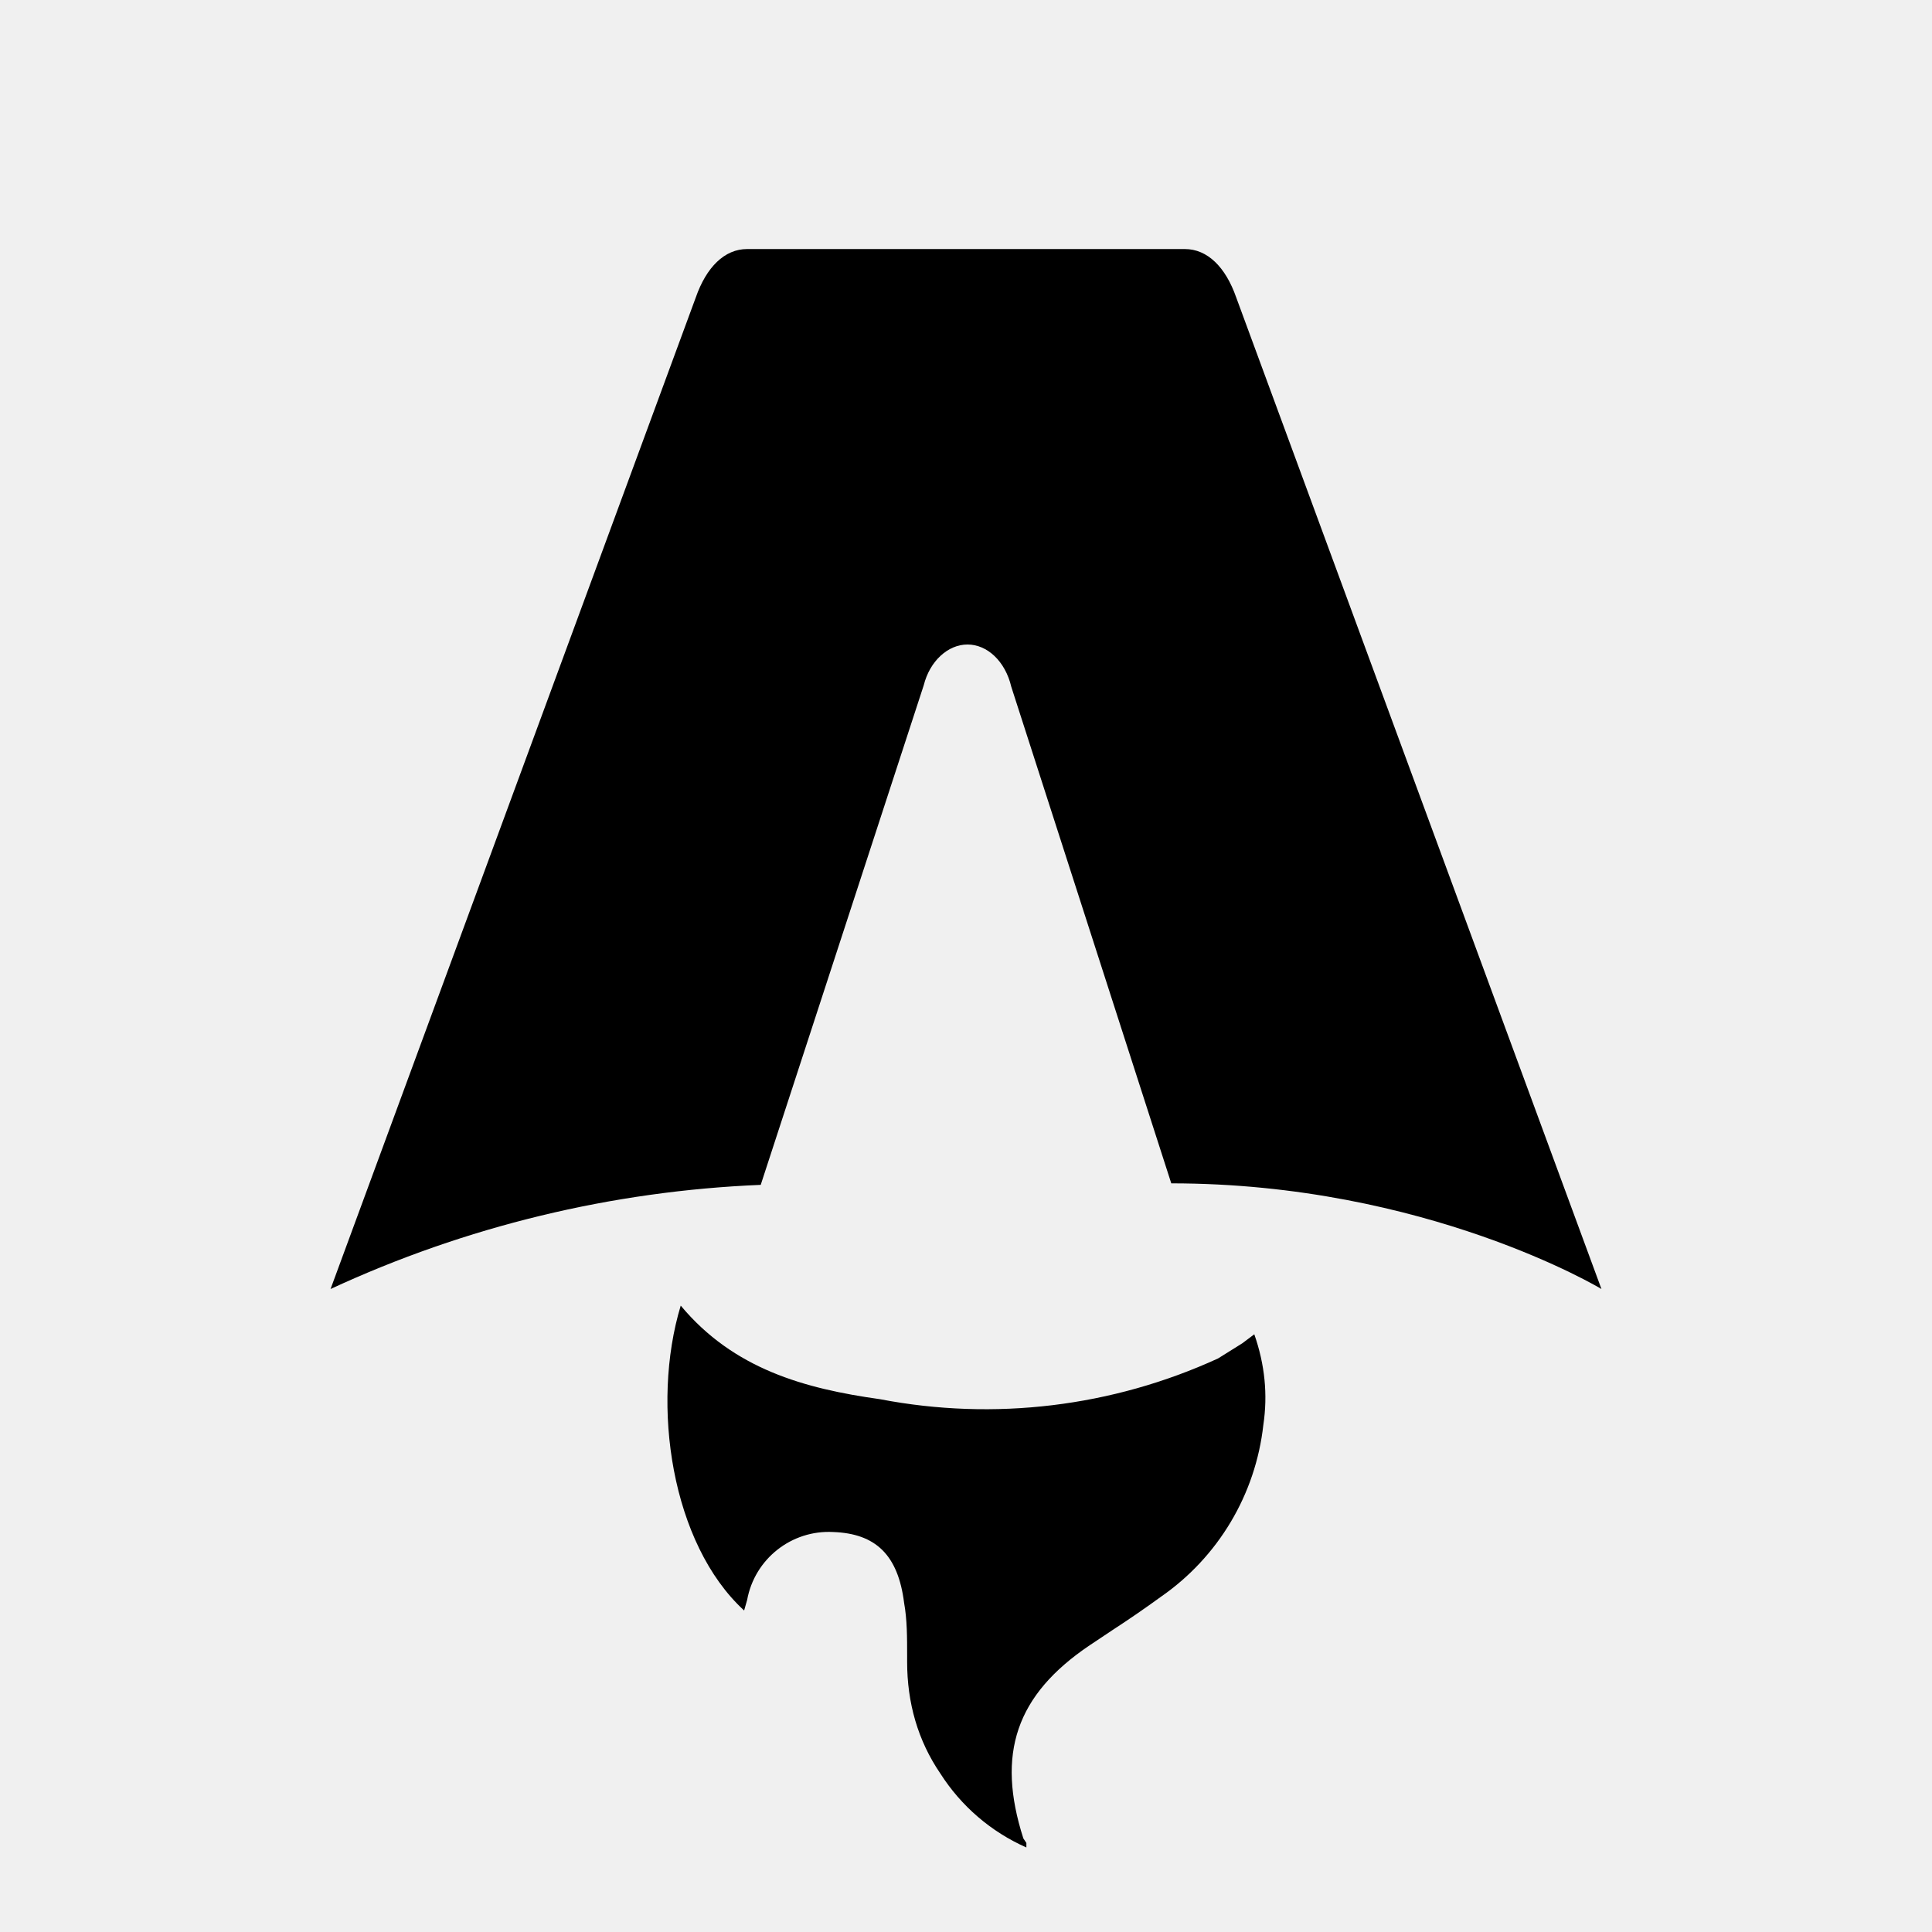
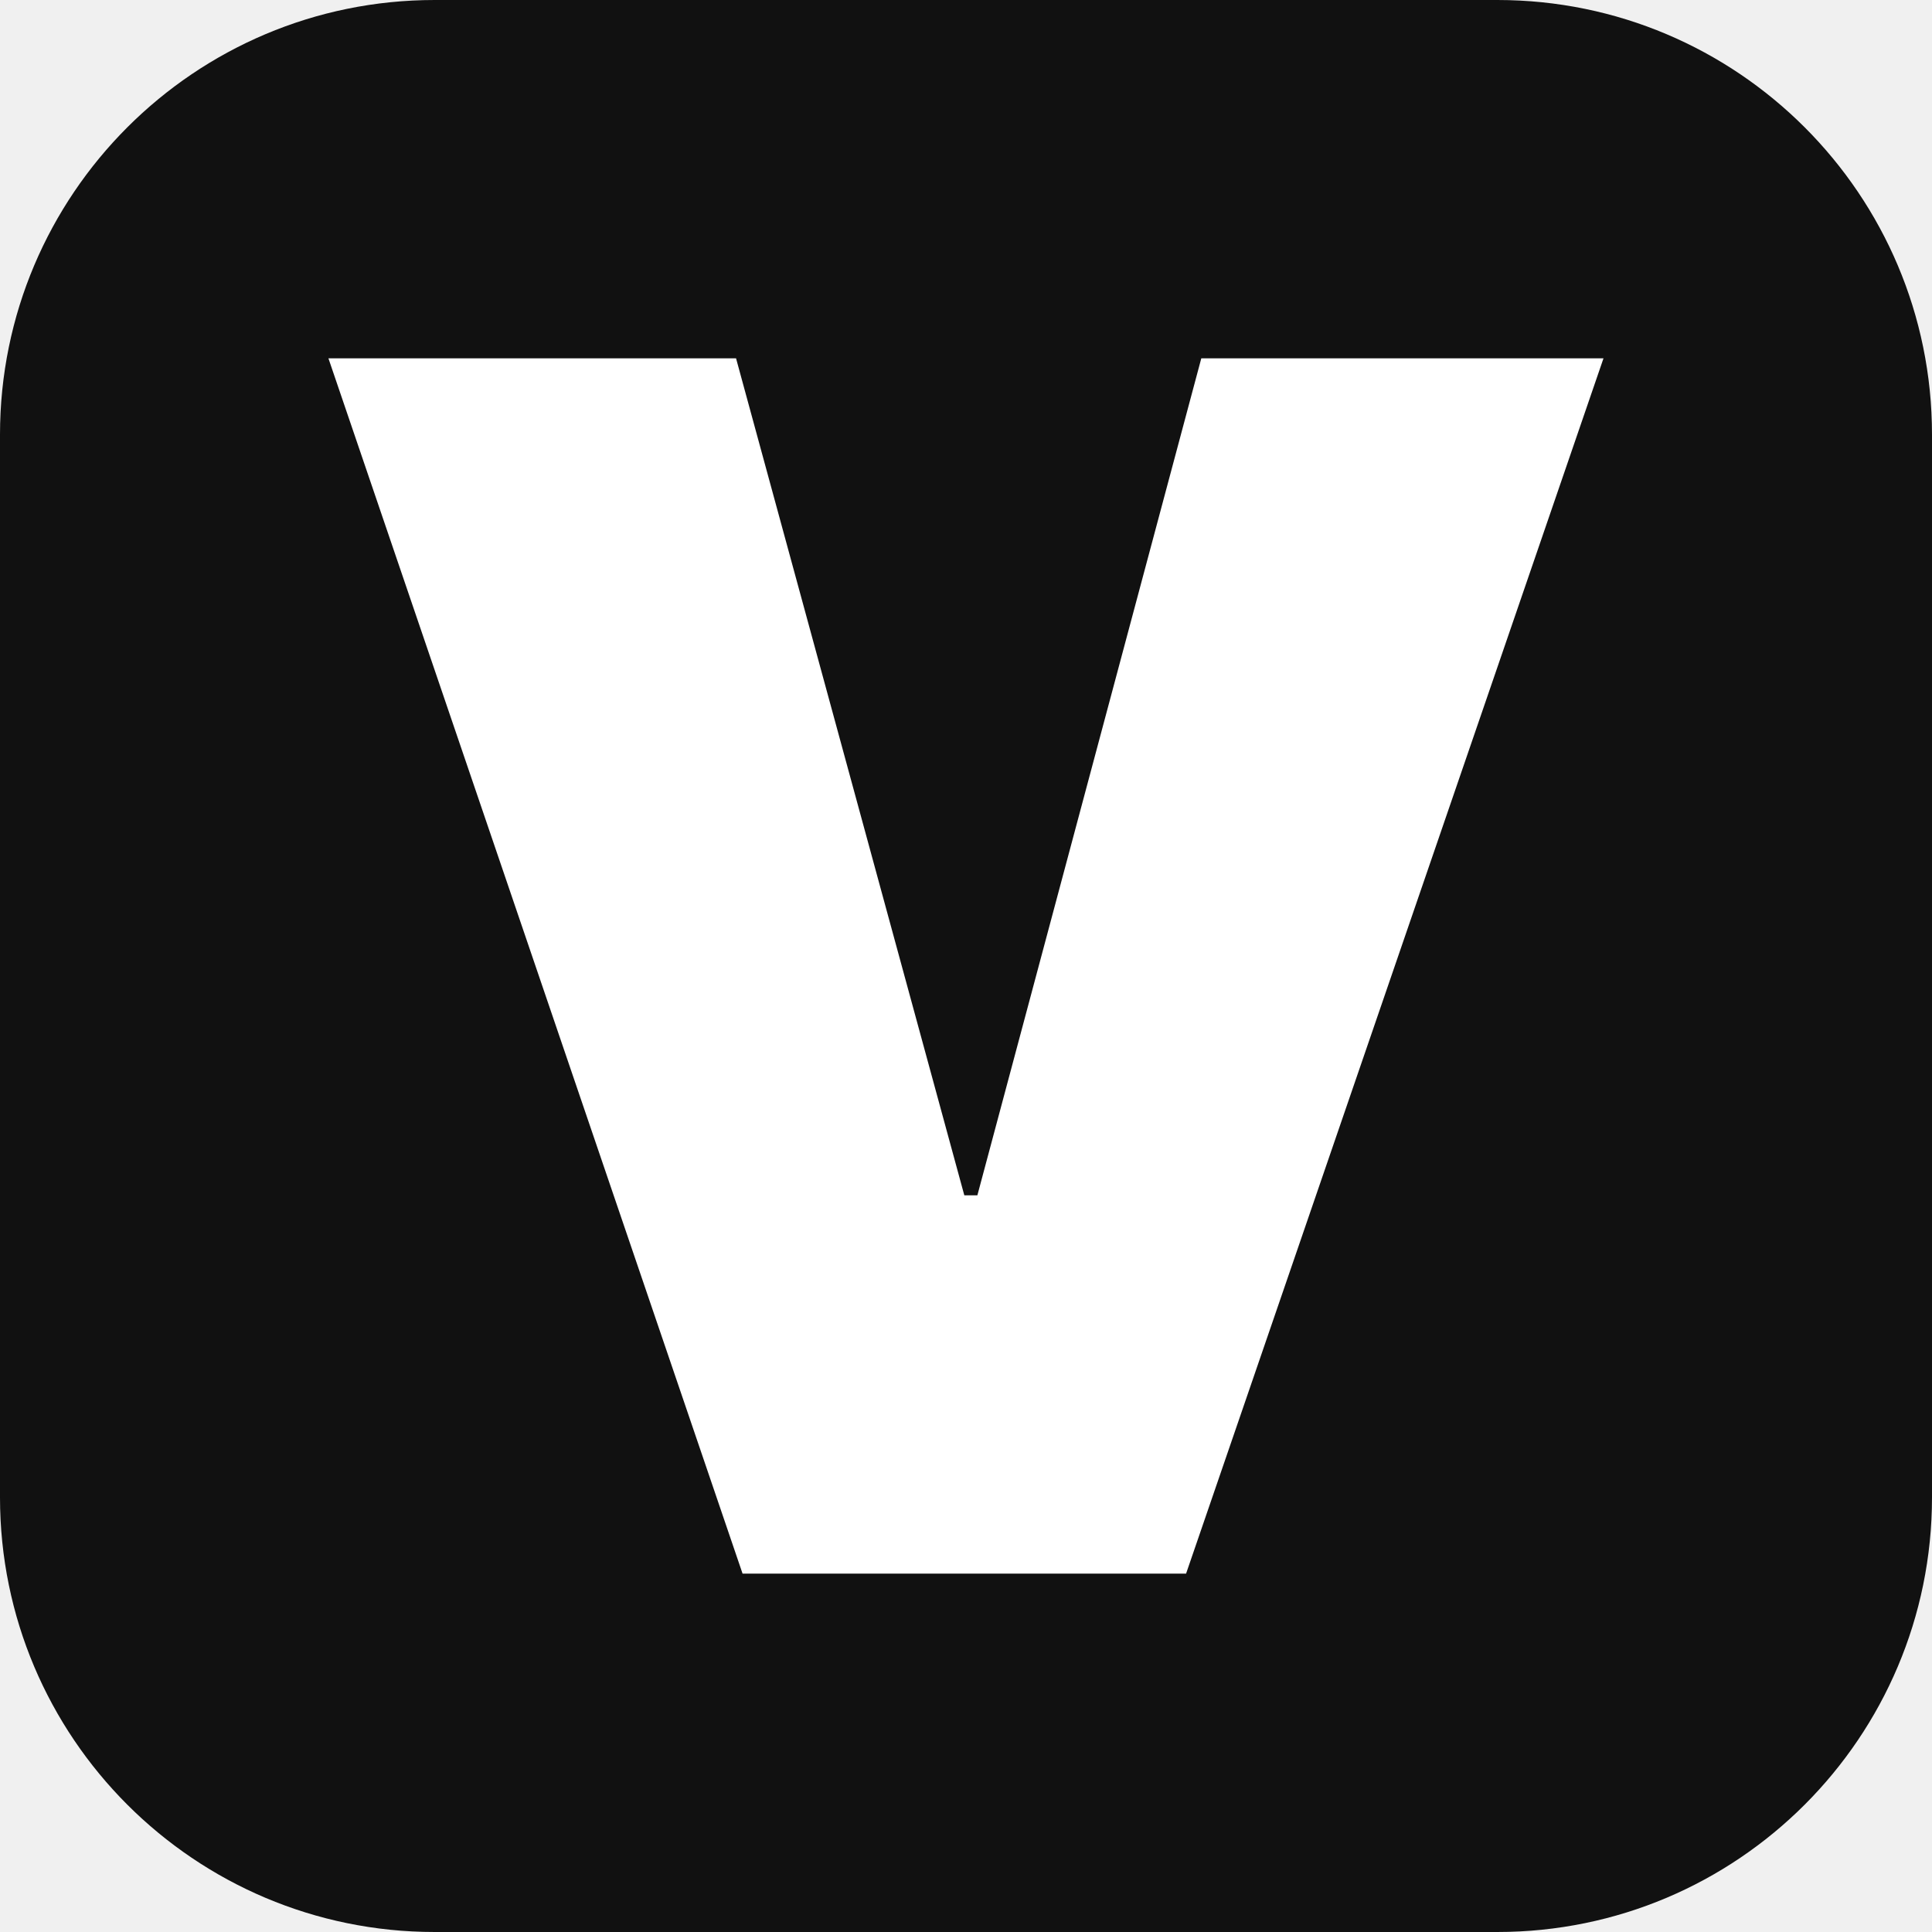
- <svg xmlns="http://www.w3.org/2000/svg" fill="none" viewBox="0 0 128 128">
-   <path d="M50.4 78.5a75.1 75.1 0 0 0-28.5 6.9l24.2-65.7c.7-2 1.9-3.2 3.4-3.2h29c1.5 0 2.7 1.2 3.4 3.2l24.2 65.7s-11.6-7-28.5-7L67 45.5c-.4-1.7-1.6-2.8-2.9-2.8-1.3 0-2.5 1.1-2.9 2.7L50.4 78.5Zm-1.1 28.2Zm-4.2-20.2c-2 6.6-.6 15.8 4.2 20.2a17.5 17.5 0 0 1 .2-.7 5.5 5.5 0 0 1 5.7-4.5c2.8.1 4.3 1.5 4.7 4.7.2 1.1.2 2.3.2 3.5v.4c0 2.7.7 5.2 2.2 7.4a13 13 0 0 0 5.7 4.9v-.3l-.2-.3c-1.8-5.6-.5-9.5 4.4-12.8l1.5-1a73 73 0 0 0 3.2-2.2 16 16 0 0 0 6.8-11.4c.3-2 .1-4-.6-6l-.8.6-1.6 1a37 37 0 0 1-22.4 2.7c-5-.7-9.7-2-13.2-6.2Z" />
-   <style>
-         path { fill: #000; }
-         @media (prefers-color-scheme: dark) {
-             path { fill: #FFF; }
-         }
-     </style>
+ <svg xmlns="http://www.w3.org/2000/svg" viewBox="0 0 100 100" width="100" height="100">
+   <rect x="0.00" y="0.00" width="100.00" height="100.00" rx="22.50" fill="#111111" />
+   <g transform="translate(17.28,81.45) scale(1.1523)">
+     <path fill="#FFFFFF" d="M57.031 -54.59 38.281 0.0H18.359L-0.244 -54.59H18.066L28.32 -16.992H28.906L38.965 -54.59Z" />
+   </g>
</svg>
